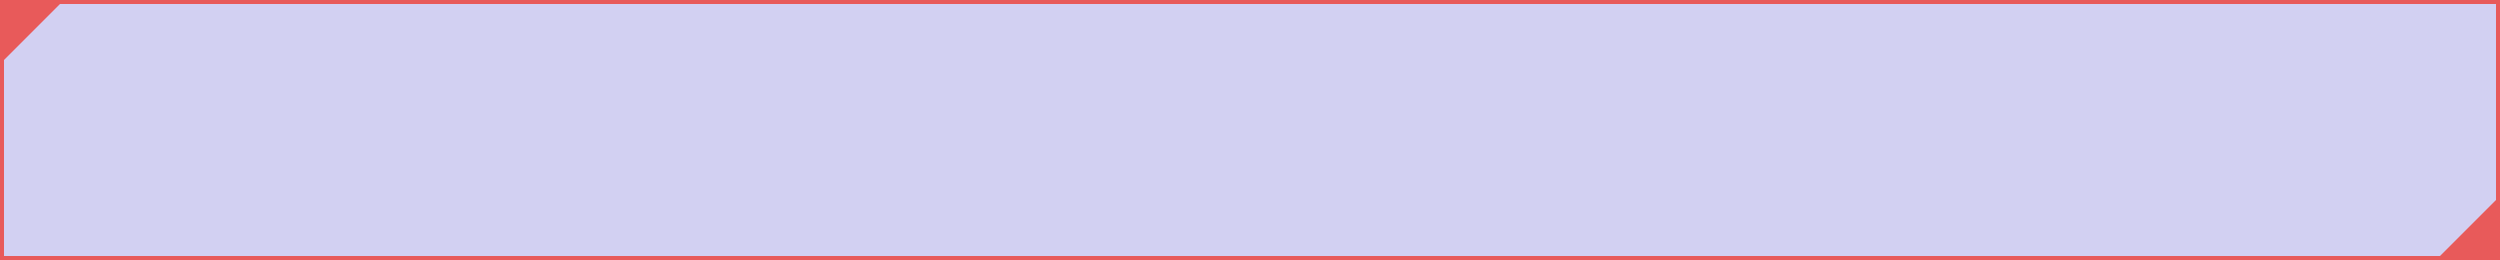
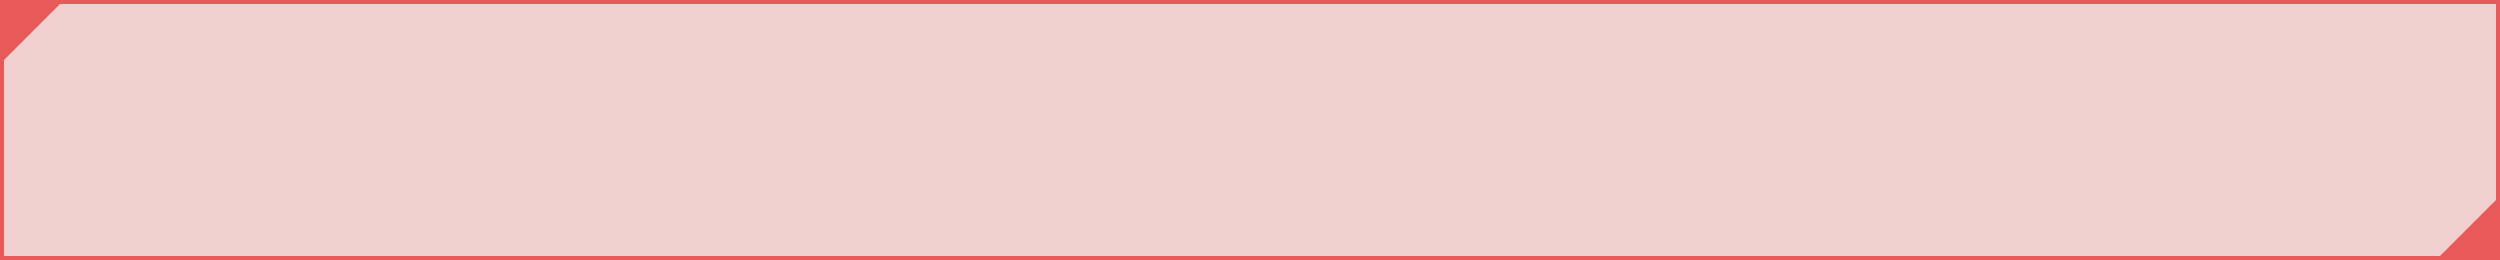
<svg xmlns="http://www.w3.org/2000/svg" width="625px" height="65px" viewBox="0 0 625 65" version="1.1">
  <g id="Page-1" stroke="none" stroke-width="1" fill="none" fill-rule="evenodd">
    <g id="warning-btn-success--light" transform="translate(0, -0.000001)">
-       <rect id="Rectangle" fill="#D2D0F2" fill-rule="nonzero" x="0.5" y="0.5" width="624" height="64" />
+       <rect id="Rectangle" fill="#f2d0d0" fill-rule="nonzero" x="0.5" y="0.5" width="624" height="64" />
      <rect id="Rectangle" stroke="#e85a5a" x="0.5" y="0.5" width="624" height="64" />
      <polygon id="Path" fill="#e85a5a" fill-rule="nonzero" points="0 16 16 1.39876e-06 1.39876e-06 -1.77635684e-15" />
      <polygon id="Path" fill="#e85a5a" fill-rule="nonzero" points="625 49 609 65 625 65" />
    </g>
  </g>
</svg>
